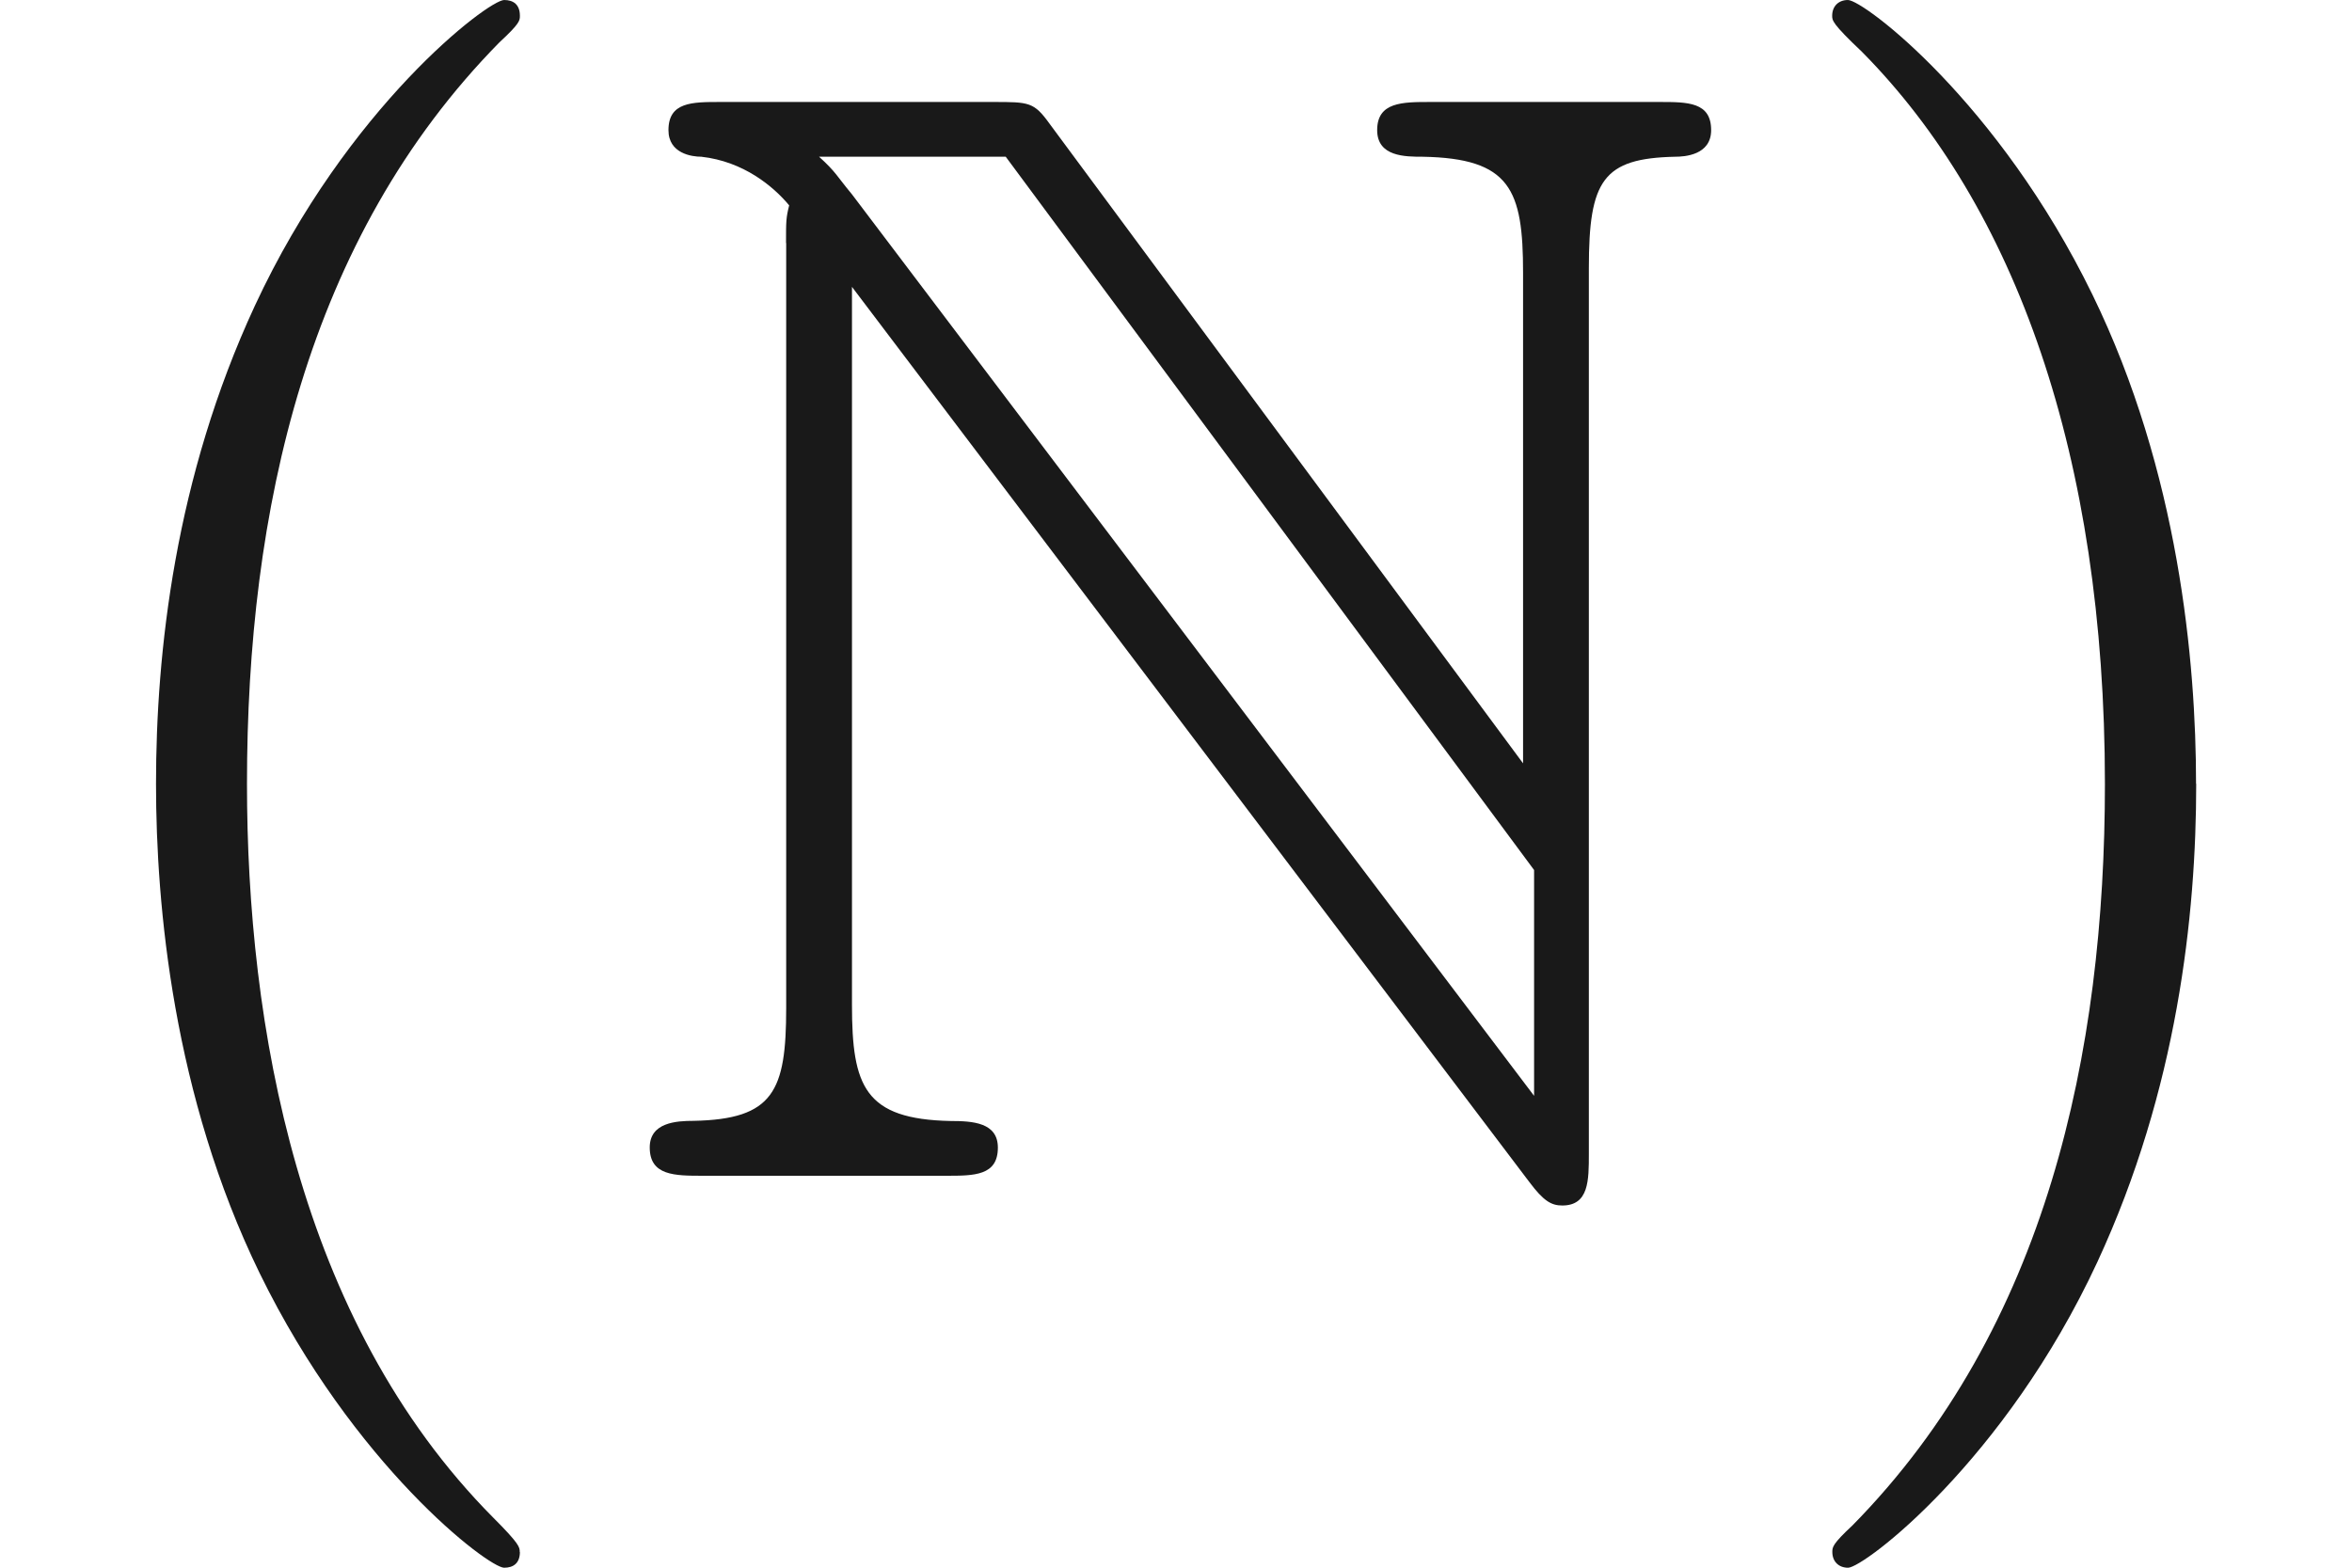
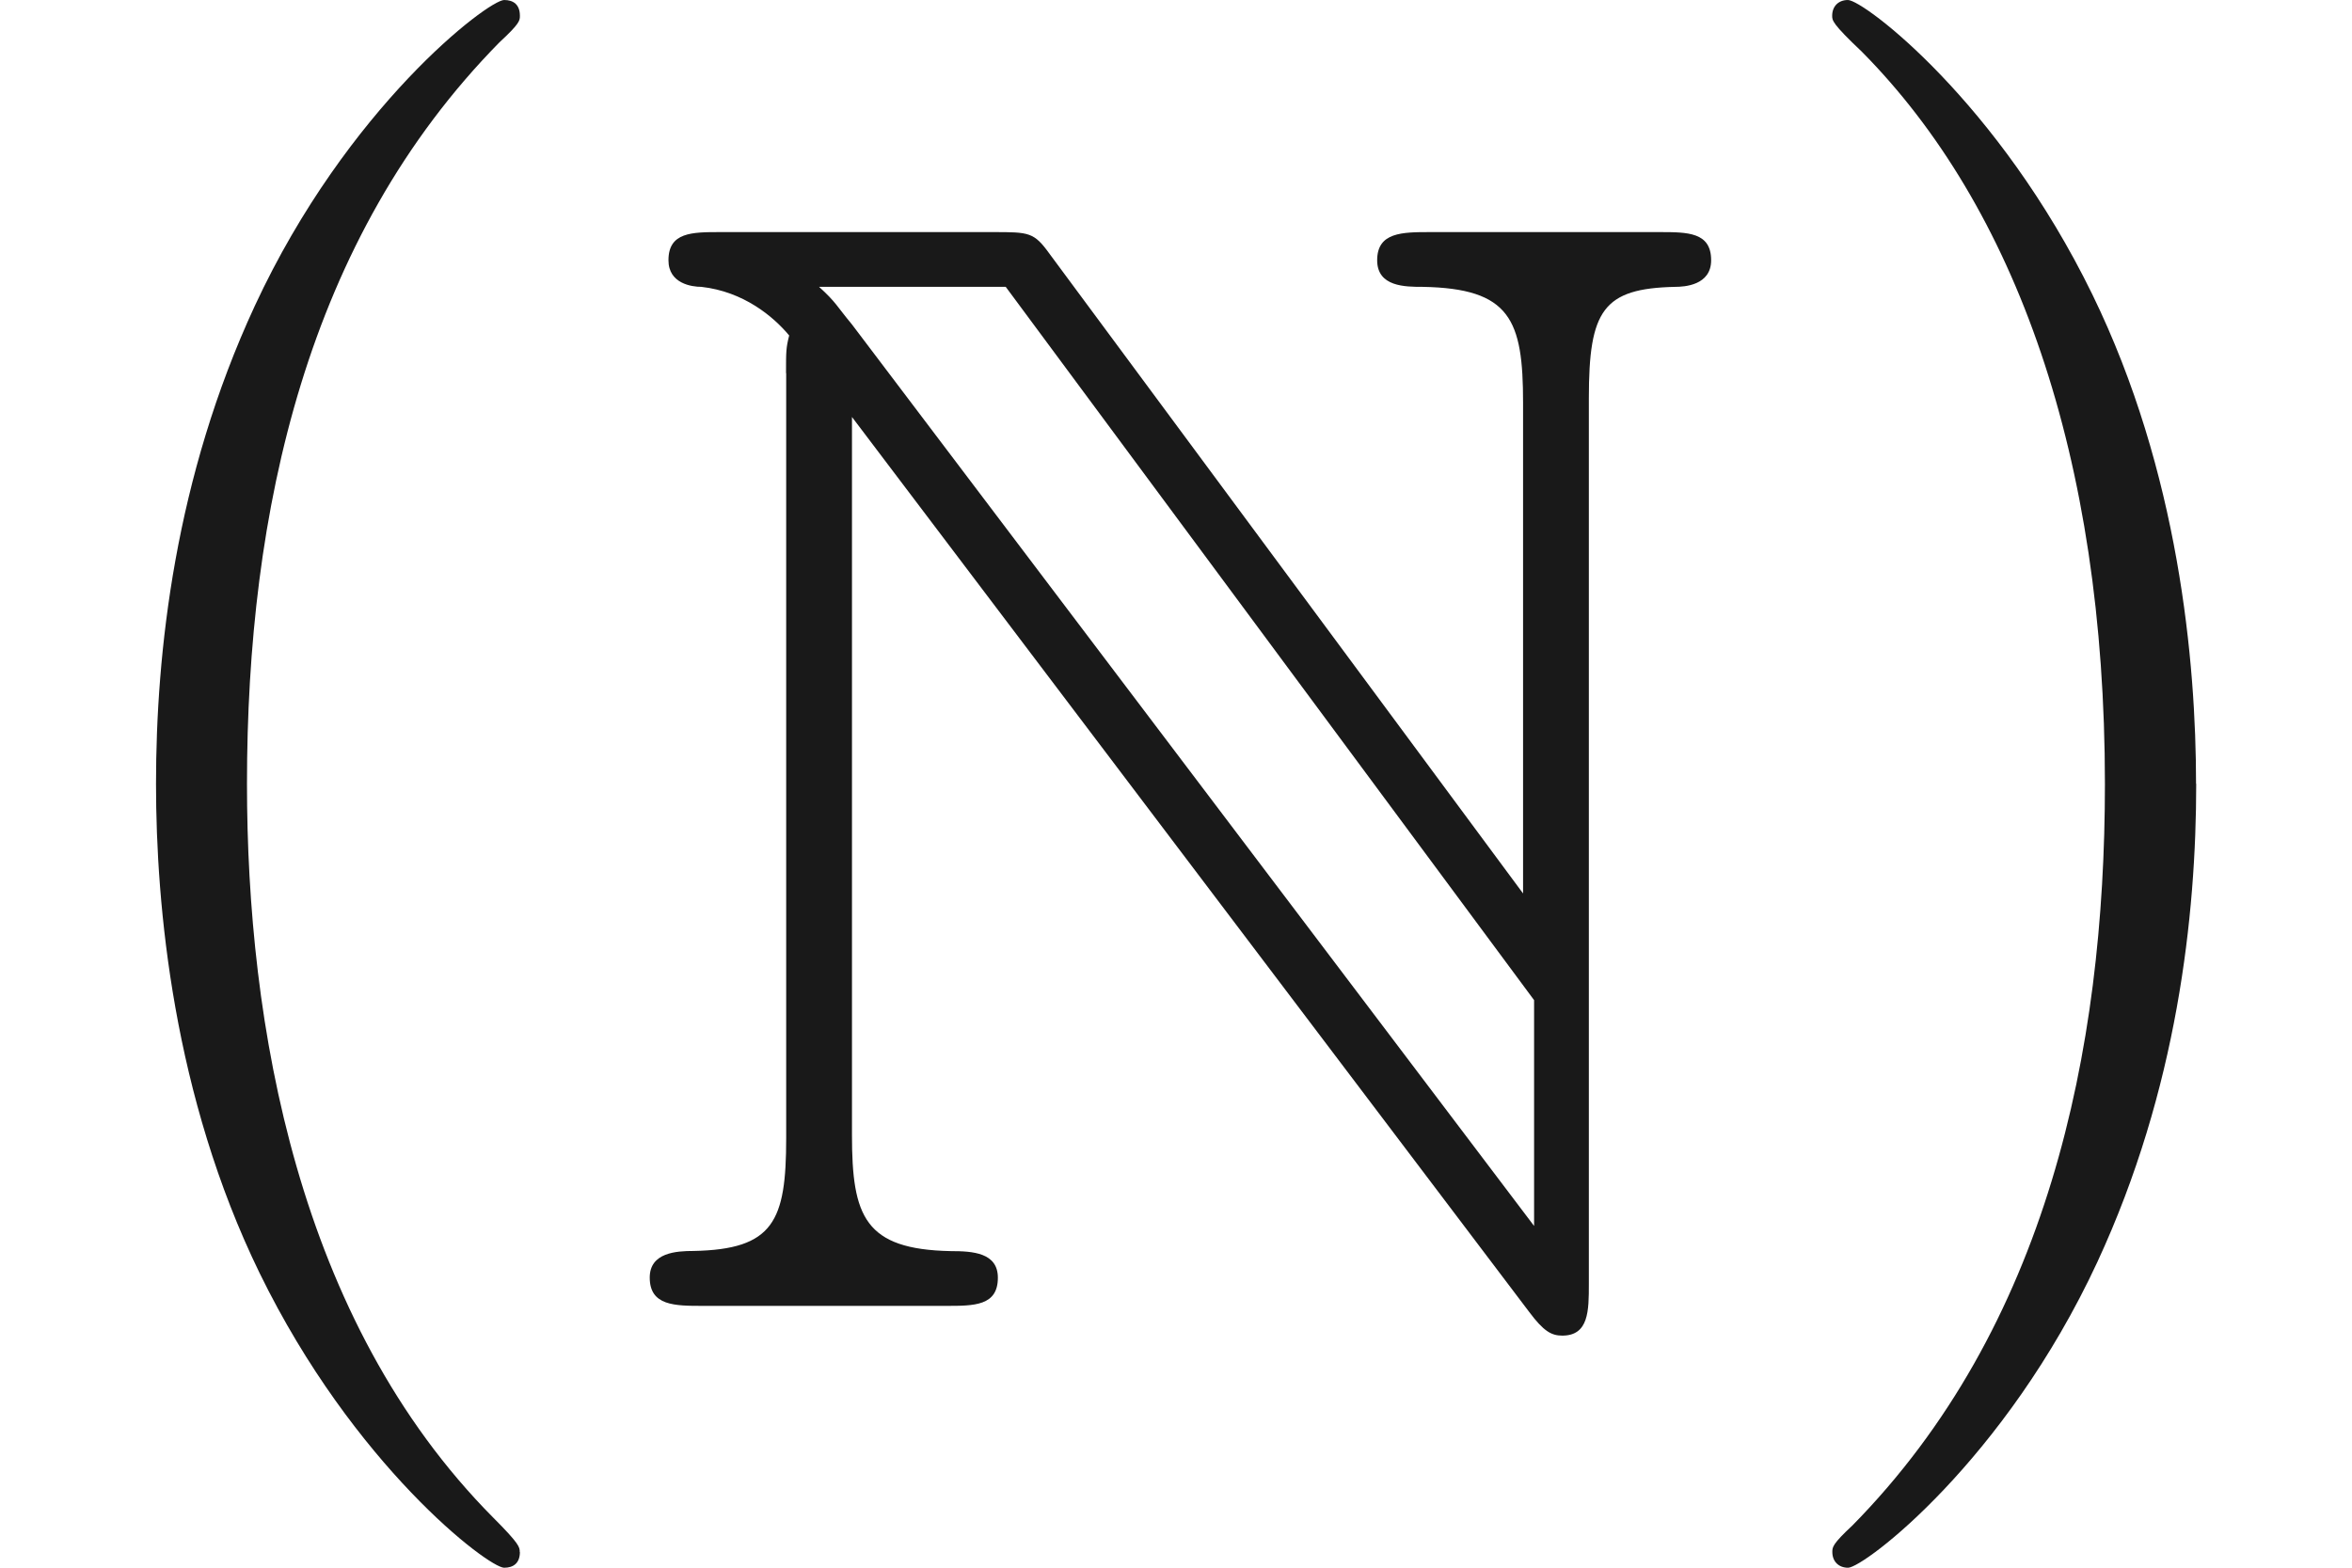
<svg xmlns="http://www.w3.org/2000/svg" xmlns:ns1="http://github.com/leegao/readme2tex/" xmlns:xlink="http://www.w3.org/1999/xlink" version="1.1" width="18.446pt" height="12.297pt" viewBox="-52.075 -69.509 18.446 12.297" ns1:offset="2.4906600000000054" id="svg15">
  <defs id="defs6">
    <path id="g1-40" d="m 3.298,2.391 c 0,-0.03 0,-0.05 -0.169,-0.219 -1.245,-1.255 -1.564,-3.138 -1.564,-4.663 0,-1.733 0.379,-3.467 1.604,-4.712 0.13,-0.12 0.13,-0.139 0.13,-0.169 0,-0.07 -0.04,-0.1 -0.1,-0.1 -0.1,0 -0.996,0.677 -1.584,1.943 -0.508,1.096 -0.628,2.202 -0.628,3.039 0,0.777 0.11,1.983 0.658,3.108 0.598,1.225 1.455,1.873 1.554,1.873 0.06,0 0.1,-0.03 0.1,-0.1 z" />
    <path id="g1-41" d="m 2.879,-2.491 c 0,-0.777 -0.11,-1.983 -0.658,-3.108 C 1.624,-6.824 0.767,-7.472 0.667,-7.472 c -0.06,0 -0.1,0.04 -0.1,0.1 0,0.03 0,0.05 0.189,0.229 0.976,0.986 1.544,2.57 1.544,4.653 0,1.704 -0.369,3.457 -1.604,4.712 C 0.568,2.341 0.568,2.361 0.568,2.391 c 0,0.06 0.04,0.1 0.1,0.1 0.1,0 0.996,-0.677 1.584,-1.943 0.508,-1.096 0.628,-2.202 0.628,-3.039 z" />
    <path id="g1-97" d="m 3.318,-0.757 c 0.04,0.399 0.309,0.817 0.777,0.817 0.209,0 0.817,-0.139 0.817,-0.946 V -1.445 H 4.663 v 0.558 c 0,0.578 -0.249,0.638 -0.359,0.638 -0.329,0 -0.369,-0.448 -0.369,-0.498 v -1.993 c 0,-0.418 0,-0.807 -0.359,-1.176 -0.389,-0.389 -0.887,-0.548 -1.365,-0.548 -0.817,0 -1.504,0.468 -1.504,1.126 0,0.299 0.199,0.468 0.458,0.468 0.279,0 0.458,-0.199 0.458,-0.458 0,-0.12 -0.05,-0.448 -0.508,-0.458 0.269,-0.349 0.757,-0.458 1.076,-0.458 0.488,0 1.056,0.389 1.056,1.275 v 0.369 c -0.508,0.03 -1.205,0.06 -1.833,0.359 -0.747,0.339 -0.996,0.857 -0.996,1.295 0,0.807 0.966,1.056 1.594,1.056 0.658,0 1.116,-0.399 1.305,-0.867 z M 3.248,-2.391 v 0.996 c 0,0.946 -0.717,1.285 -1.166,1.285 -0.488,0 -0.897,-0.349 -0.897,-0.847 0,-0.548 0.418,-1.375 2.062,-1.435 z" />
    <path id="g0-78" d="m 1.116,-5.928 v 4.862 c 0,0.528 -0.08,0.707 -0.588,0.717 -0.11,0 -0.279,0.01 -0.279,0.169 C 0.249,0 0.408,0 0.588,0 h 1.544 c 0.179,0 0.329,0 0.329,-0.179 0,-0.159 -0.159,-0.169 -0.299,-0.169 C 1.614,-0.359 1.534,-0.568 1.534,-1.086 v -4.563 l 4.304,5.689 c 0.09,0.12 0.139,0.149 0.209,0.149 0.169,0 0.169,-0.159 0.169,-0.329 v -5.629 c 0,-0.558 0.09,-0.697 0.548,-0.707 0.06,0 0.229,-0.01 0.229,-0.169 0,-0.179 -0.149,-0.179 -0.329,-0.179 H 5.21 c -0.179,0 -0.339,0 -0.339,0.179 0,0.169 0.179,0.169 0.289,0.169 0.558,0.01 0.638,0.209 0.638,0.737 v 3.118 L 2.79,-6.685 C 2.69,-6.824 2.66,-6.824 2.431,-6.824 H 0.697 c -0.179,0 -0.329,0 -0.329,0.179 0,0.149 0.149,0.169 0.209,0.169 0.269,0.03 0.458,0.189 0.558,0.309 -0.02,0.08 -0.02,0.1 -0.02,0.239 z M 5.868,-0.508 1.534,-6.237 C 1.435,-6.356 1.435,-6.376 1.325,-6.476 h 1.186 l 3.357,4.533 z" />
  </defs>
  <g transform="matrix(1.234326,0,0,1.234326,12.20782,16.28785)" id="page1" fill-opacity="0.9">
    <use x="-52.075" y="-62.037" xlink:href="#g1-40" id="use8" width="100%" height="100%" />
-     <use x="-48.2" y="-62.037" xlink:href="#g0-78" id="use10" width="100%" height="100%" />
+     <use transform="translate(0,0.8268989)" x="-48.2" y="-62.037" xlink:href="#g0-78" id="use10" width="100%" height="100%" />
    <use x="-41.005" y="-62.037" xlink:href="#g1-41" id="use12" width="100%" height="100%" />
  </g>
</svg>
